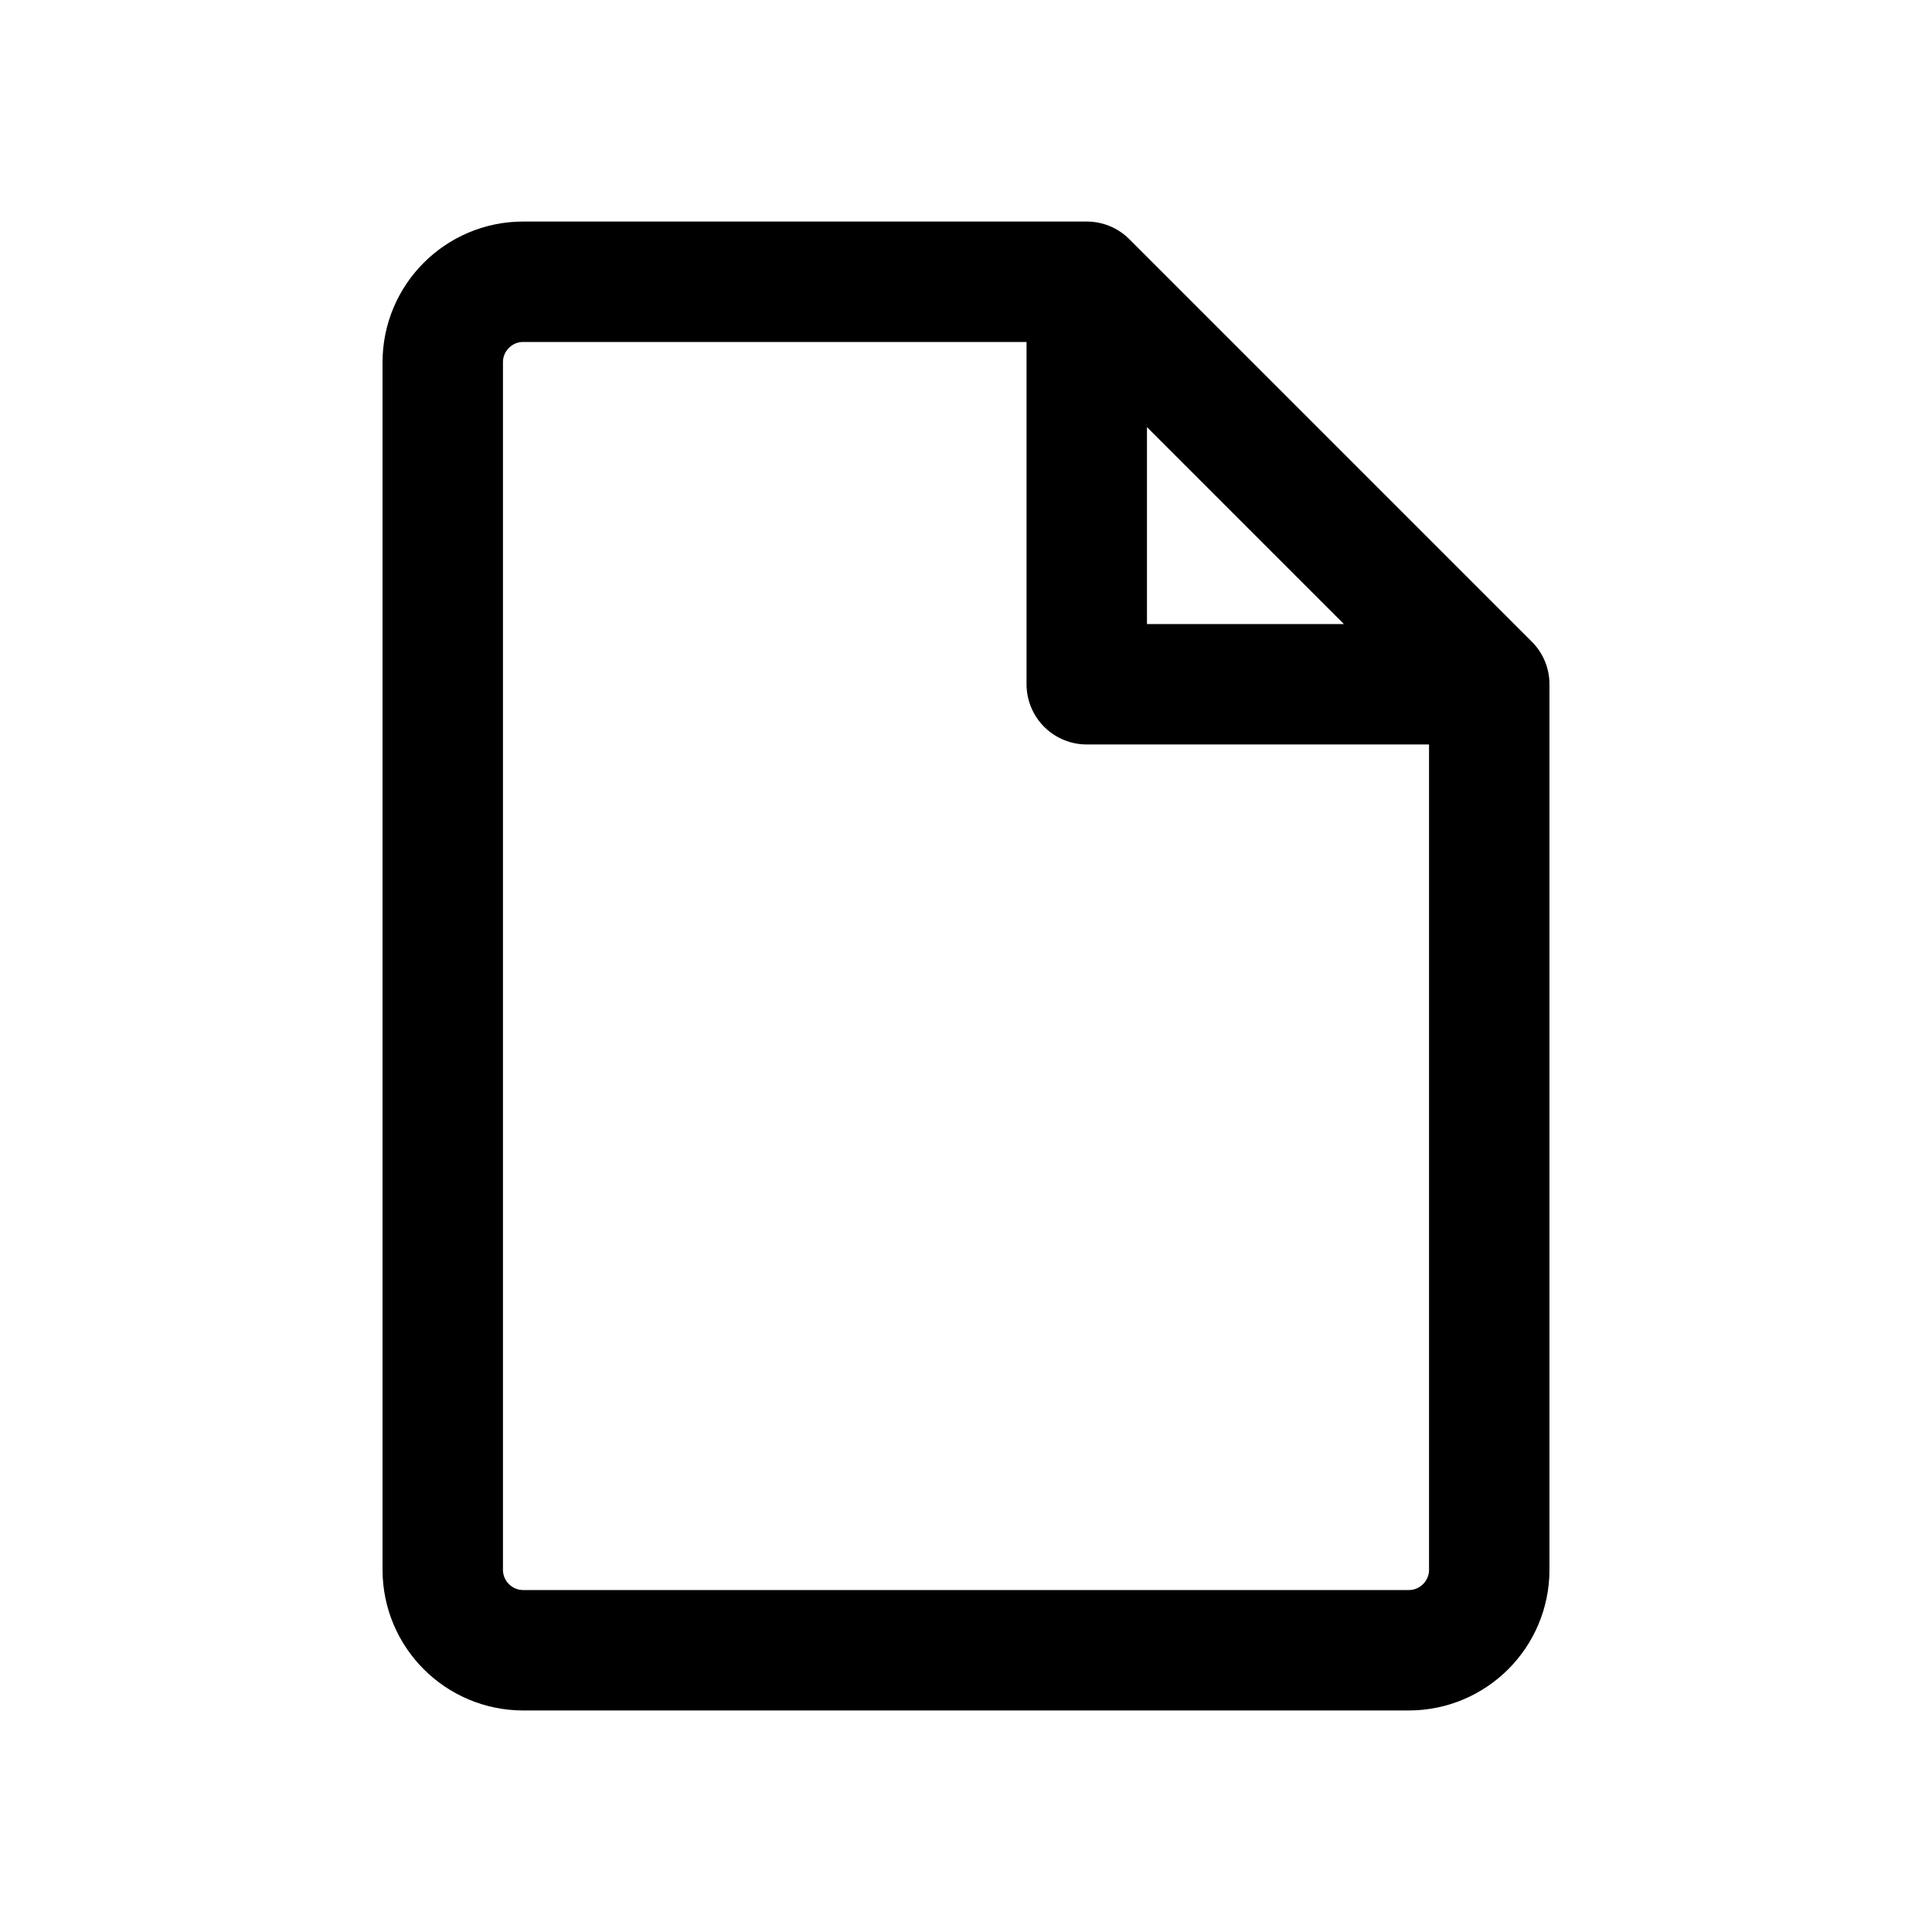
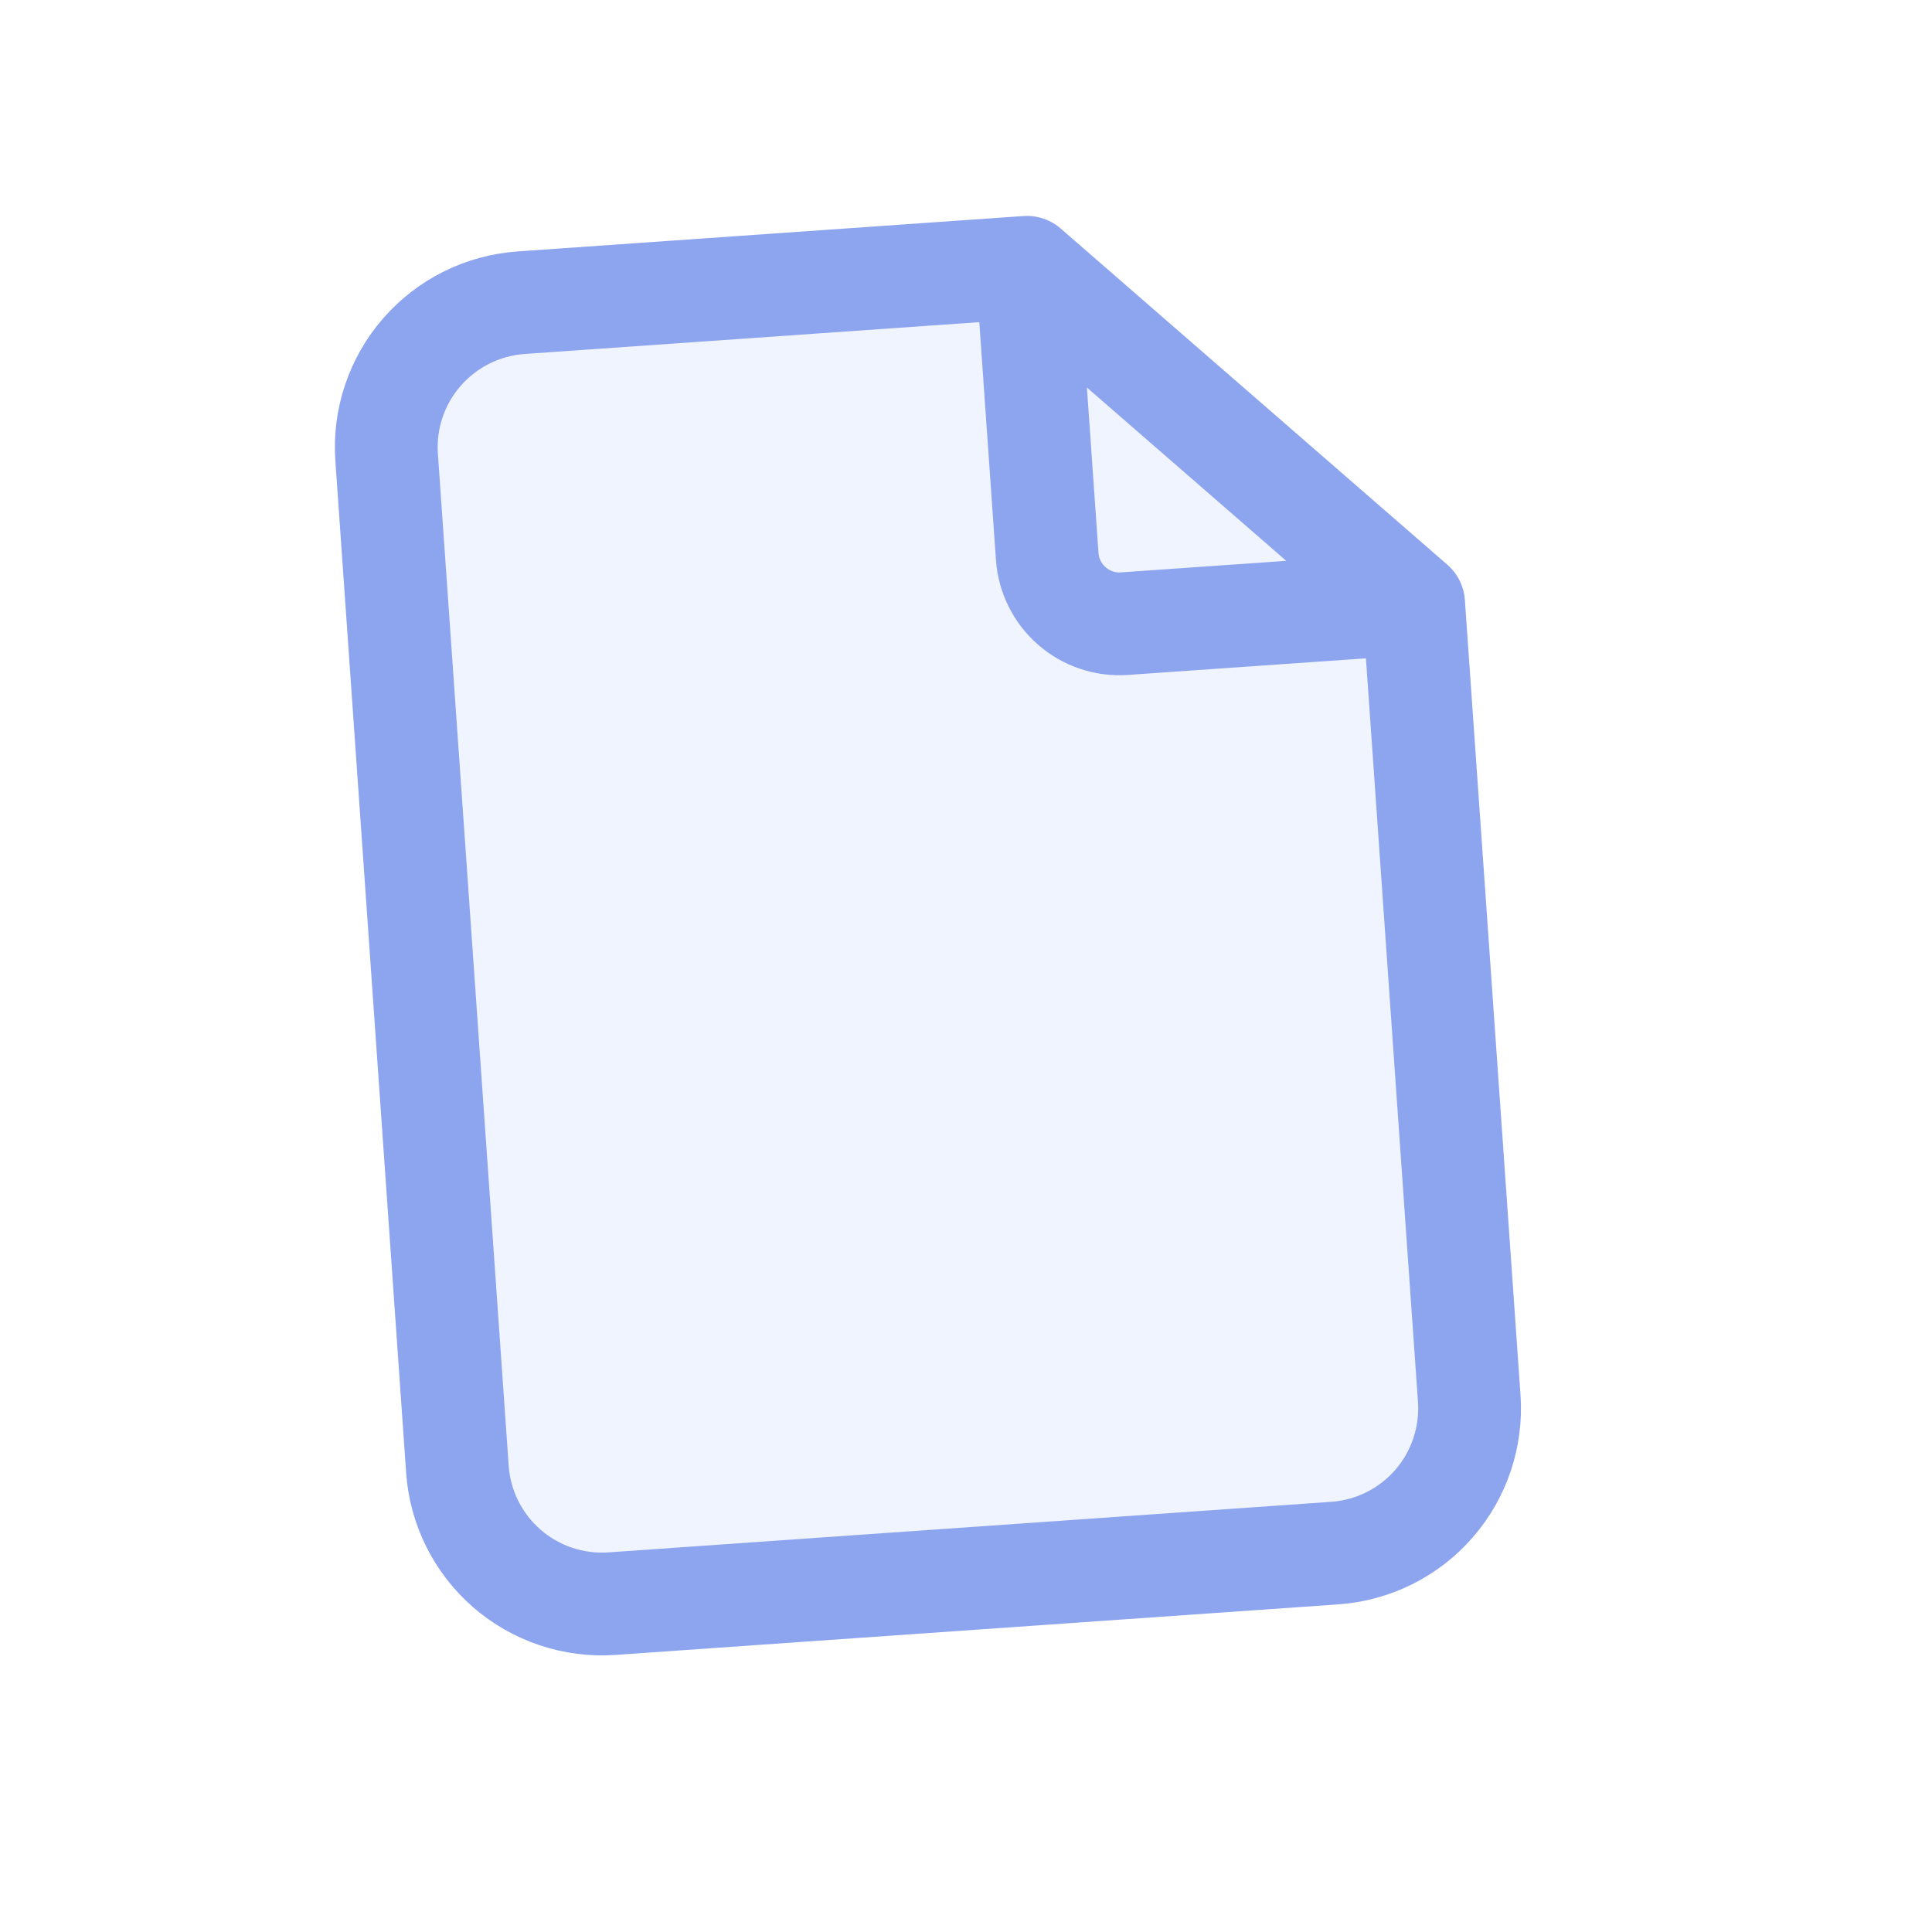
- <svg xmlns="http://www.w3.org/2000/svg" width="24" height="24" viewBox="0 0 24 24" fill="none">
-   <path d="M5.5 4.5C5.5 3.948 5.948 3.5 6.5 3.5H13.5L18.5 8.5V19.5C18.5 20.052 18.052 20.5 17.5 20.5H6.5C5.948 20.5 5.5 20.052 5.5 19.5V4.5Z" fill="currentFill" />
-   <path d="M13.5 3.5V8.5H18.5M5.5 4.5C5.5 3.948 5.948 3.5 6.5 3.5H13.5L18.5 8.5V19.5C18.5 20.052 18.052 20.5 17.5 20.5H6.5C5.948 20.5 5.5 20.052 5.5 19.5V4.5Z" stroke="currentColor" stroke-width="1.496" stroke-linecap="round" stroke-linejoin="round" />
+ <svg xmlns="http://www.w3.org/2000/svg" width="25" height="25" viewBox="0 0 25 25" fill="none">
+   <path d="M13.289 3.459L13.551 7.2C13.568 7.448 13.683 7.679 13.871 7.842C14.059 8.006 14.303 8.088 14.551 8.07L18.292 7.809" fill="#F0F4FF" />
+   <path d="M17.272 20.097L7.92 20.751C7.424 20.786 6.934 20.622 6.559 20.296C6.184 19.97 5.953 19.508 5.919 19.012L5.003 5.918C4.968 5.422 5.132 4.933 5.458 4.558C5.785 4.182 6.247 3.952 6.743 3.917L13.289 3.459L18.292 7.809L19.012 18.096C19.046 18.592 18.883 19.081 18.556 19.457C18.23 19.832 17.768 20.062 17.272 20.097Z" fill="#F0F4FF" />
+   <path d="M13.289 3.459L13.551 7.2C13.568 7.448 13.683 7.679 13.871 7.842C14.059 8.006 14.303 8.088 14.551 8.07L18.292 7.809M13.289 3.459L6.743 3.917C6.247 3.952 5.785 4.182 5.458 4.558C5.132 4.933 4.968 5.422 5.003 5.918L5.919 19.012C5.953 19.508 6.184 19.97 6.559 20.296C6.934 20.622 7.424 20.786 7.92 20.751L17.272 20.097C17.768 20.062 18.23 19.832 18.556 19.457C18.883 19.081 19.046 18.592 19.012 18.096L18.292 7.809M13.289 3.459L18.292 7.809" stroke="#8DA4EF" stroke-width="1.33" stroke-linecap="round" stroke-linejoin="round" />
</svg>
